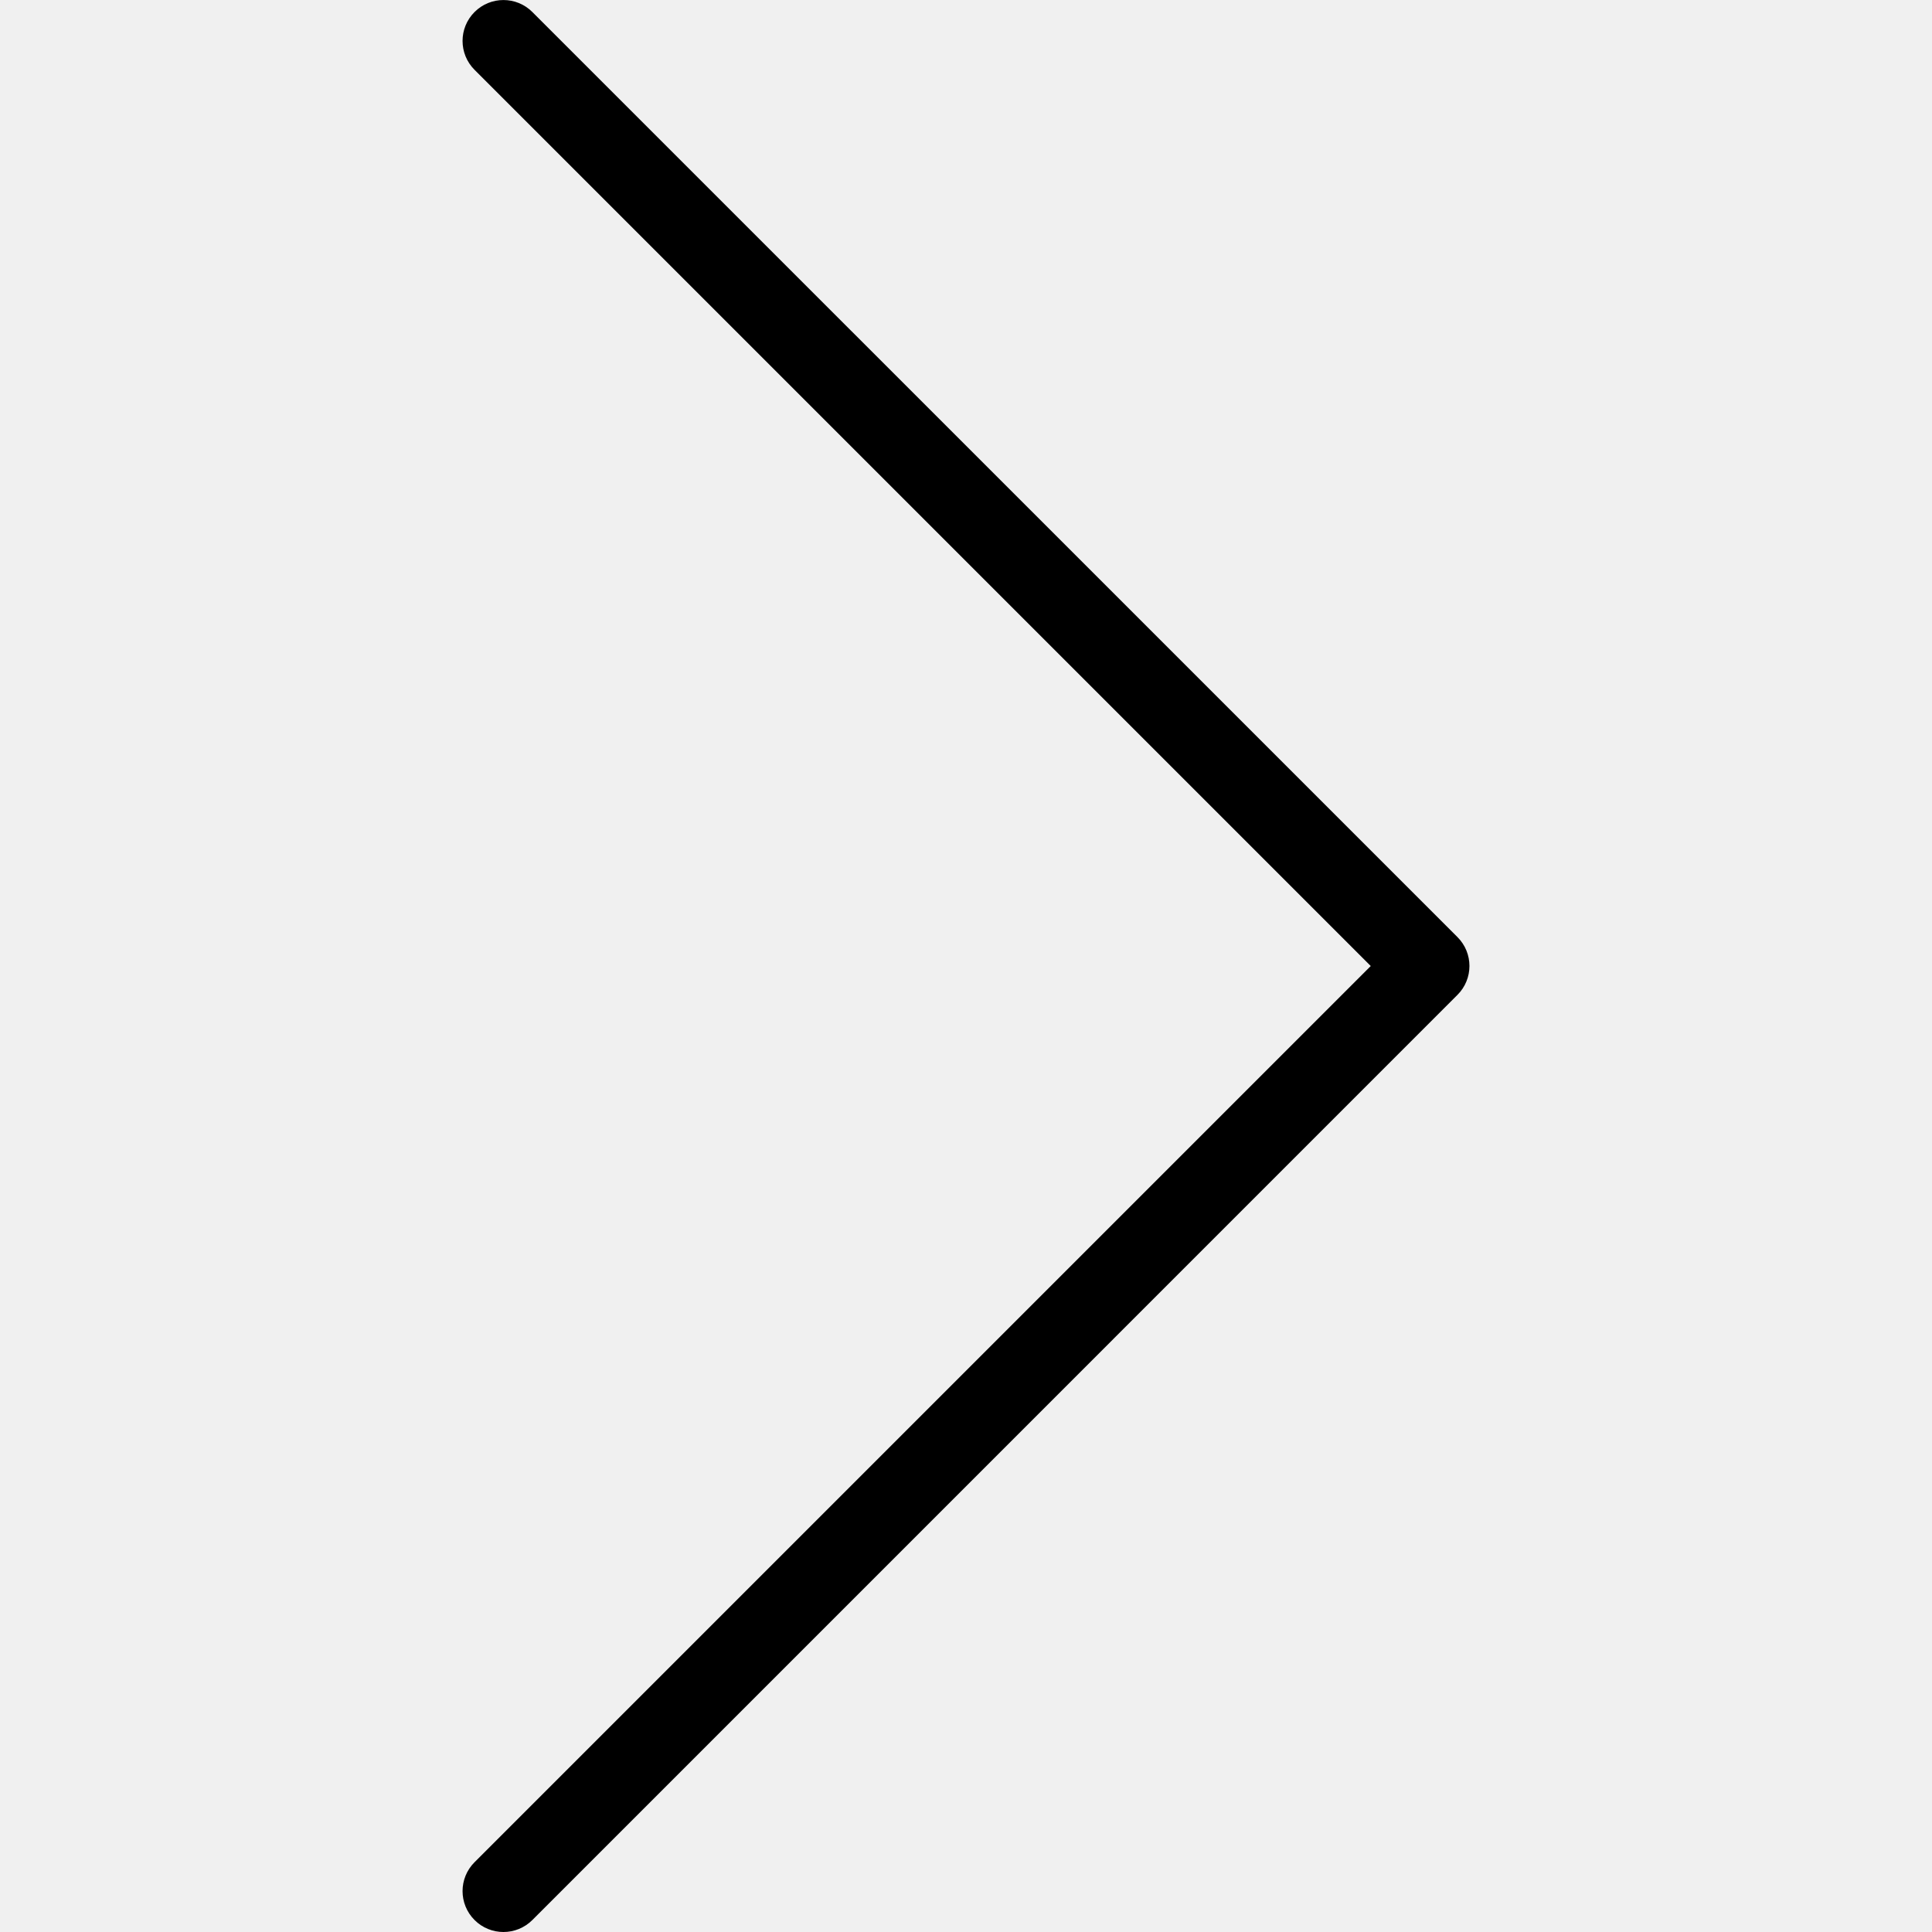
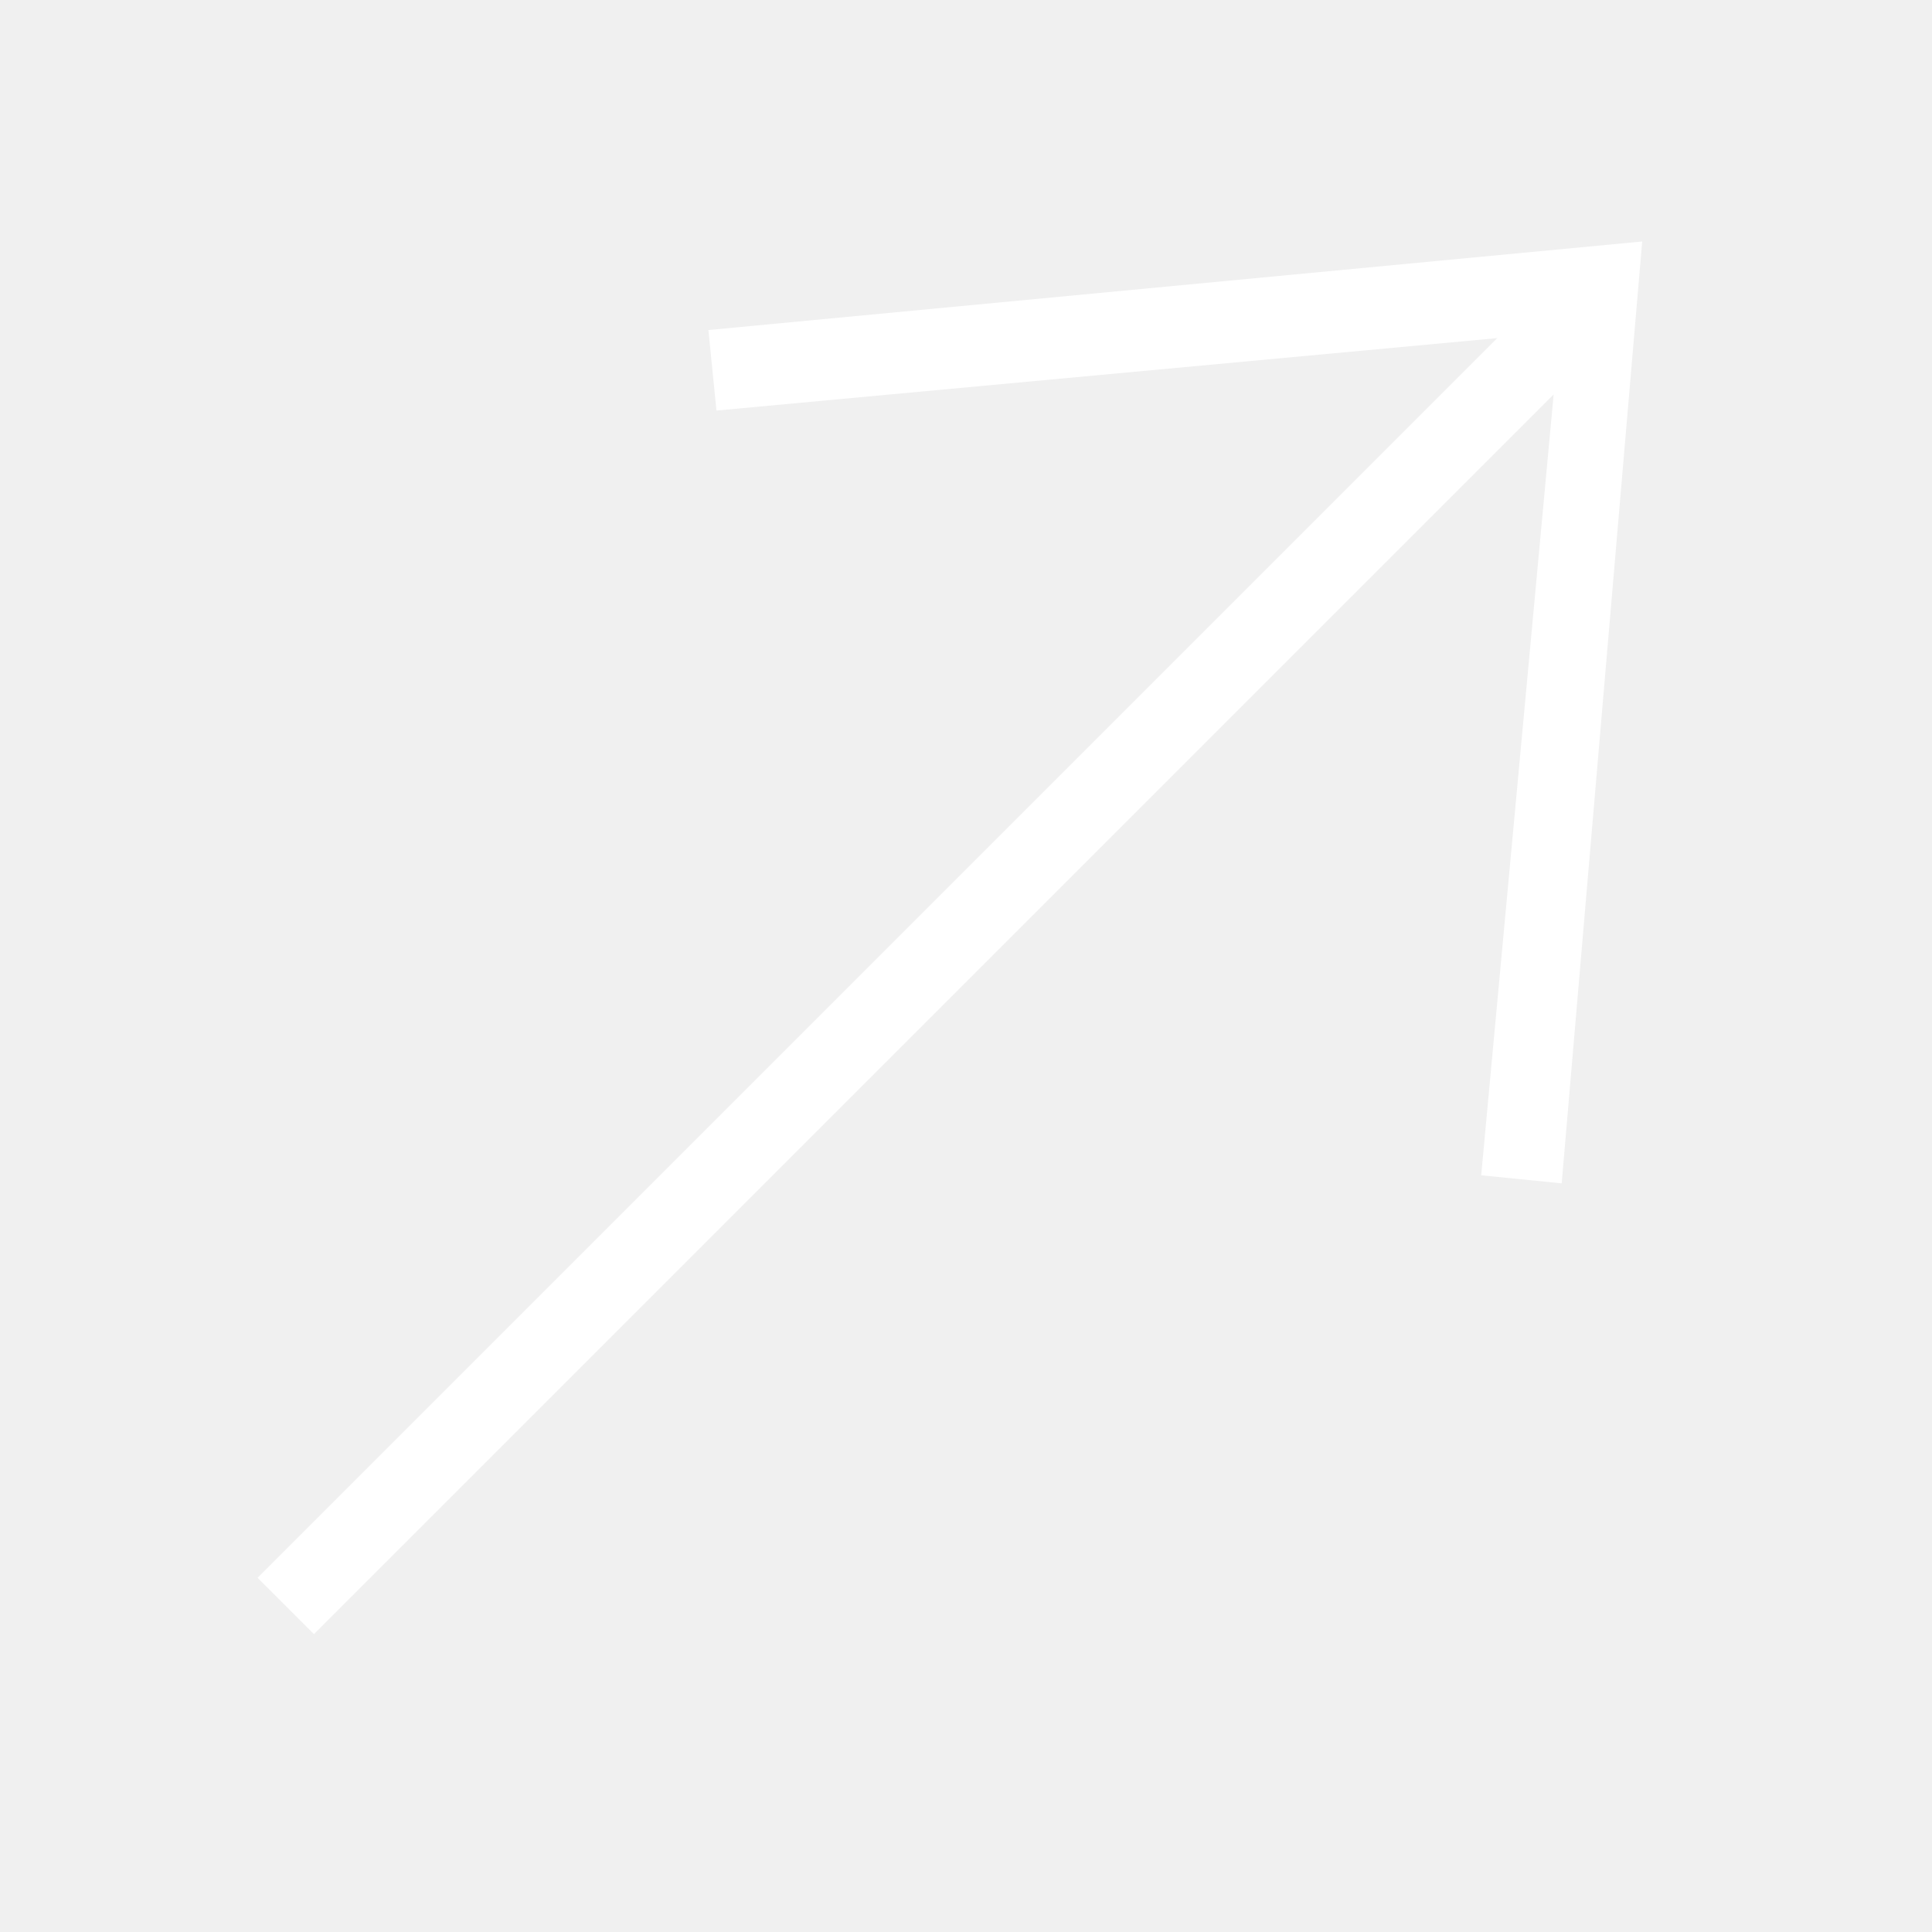
- <svg xmlns="http://www.w3.org/2000/svg" fill="#000000" height="800px" width="800px" version="1.1" id="Capa_1" viewBox="0 0 47.255 47.255" xml:space="preserve">
-   <g>
-     <path d="M12.314,47.255c-0.256,0-0.512-0.098-0.707-0.293c-0.391-0.391-0.391-1.023,0-1.414l21.92-21.92l-21.92-21.92   c-0.391-0.391-0.391-1.023,0-1.414s1.023-0.391,1.414,0L35.648,22.92c0.391,0.391,0.391,1.023,0,1.414L13.021,46.962   C12.825,47.157,12.57,47.255,12.314,47.255z" />
-   </g>
+ <svg xmlns="http://www.w3.org/2000/svg" version="1.1" id="Layer_1" x="0px" y="0px" viewBox="0 0 24 24" style="enable-background:new 0 0 24 24;" xml:space="preserve">
+   <style type="text/css">
+ 	.st0{fill-rule:evenodd;clip-rule:evenodd;fill:#FFFFFF;}
+ </style>
+   <path class="st0" d="M19.3,4.9l-0.9,9.7l1,0.1l1-11.7L8.8,4.1l0.1,1l9.7-0.9L3.2,19.6l0.7,0.7C3.9,20.3,19.3,4.9,19.3,4.9z" />
</svg>
